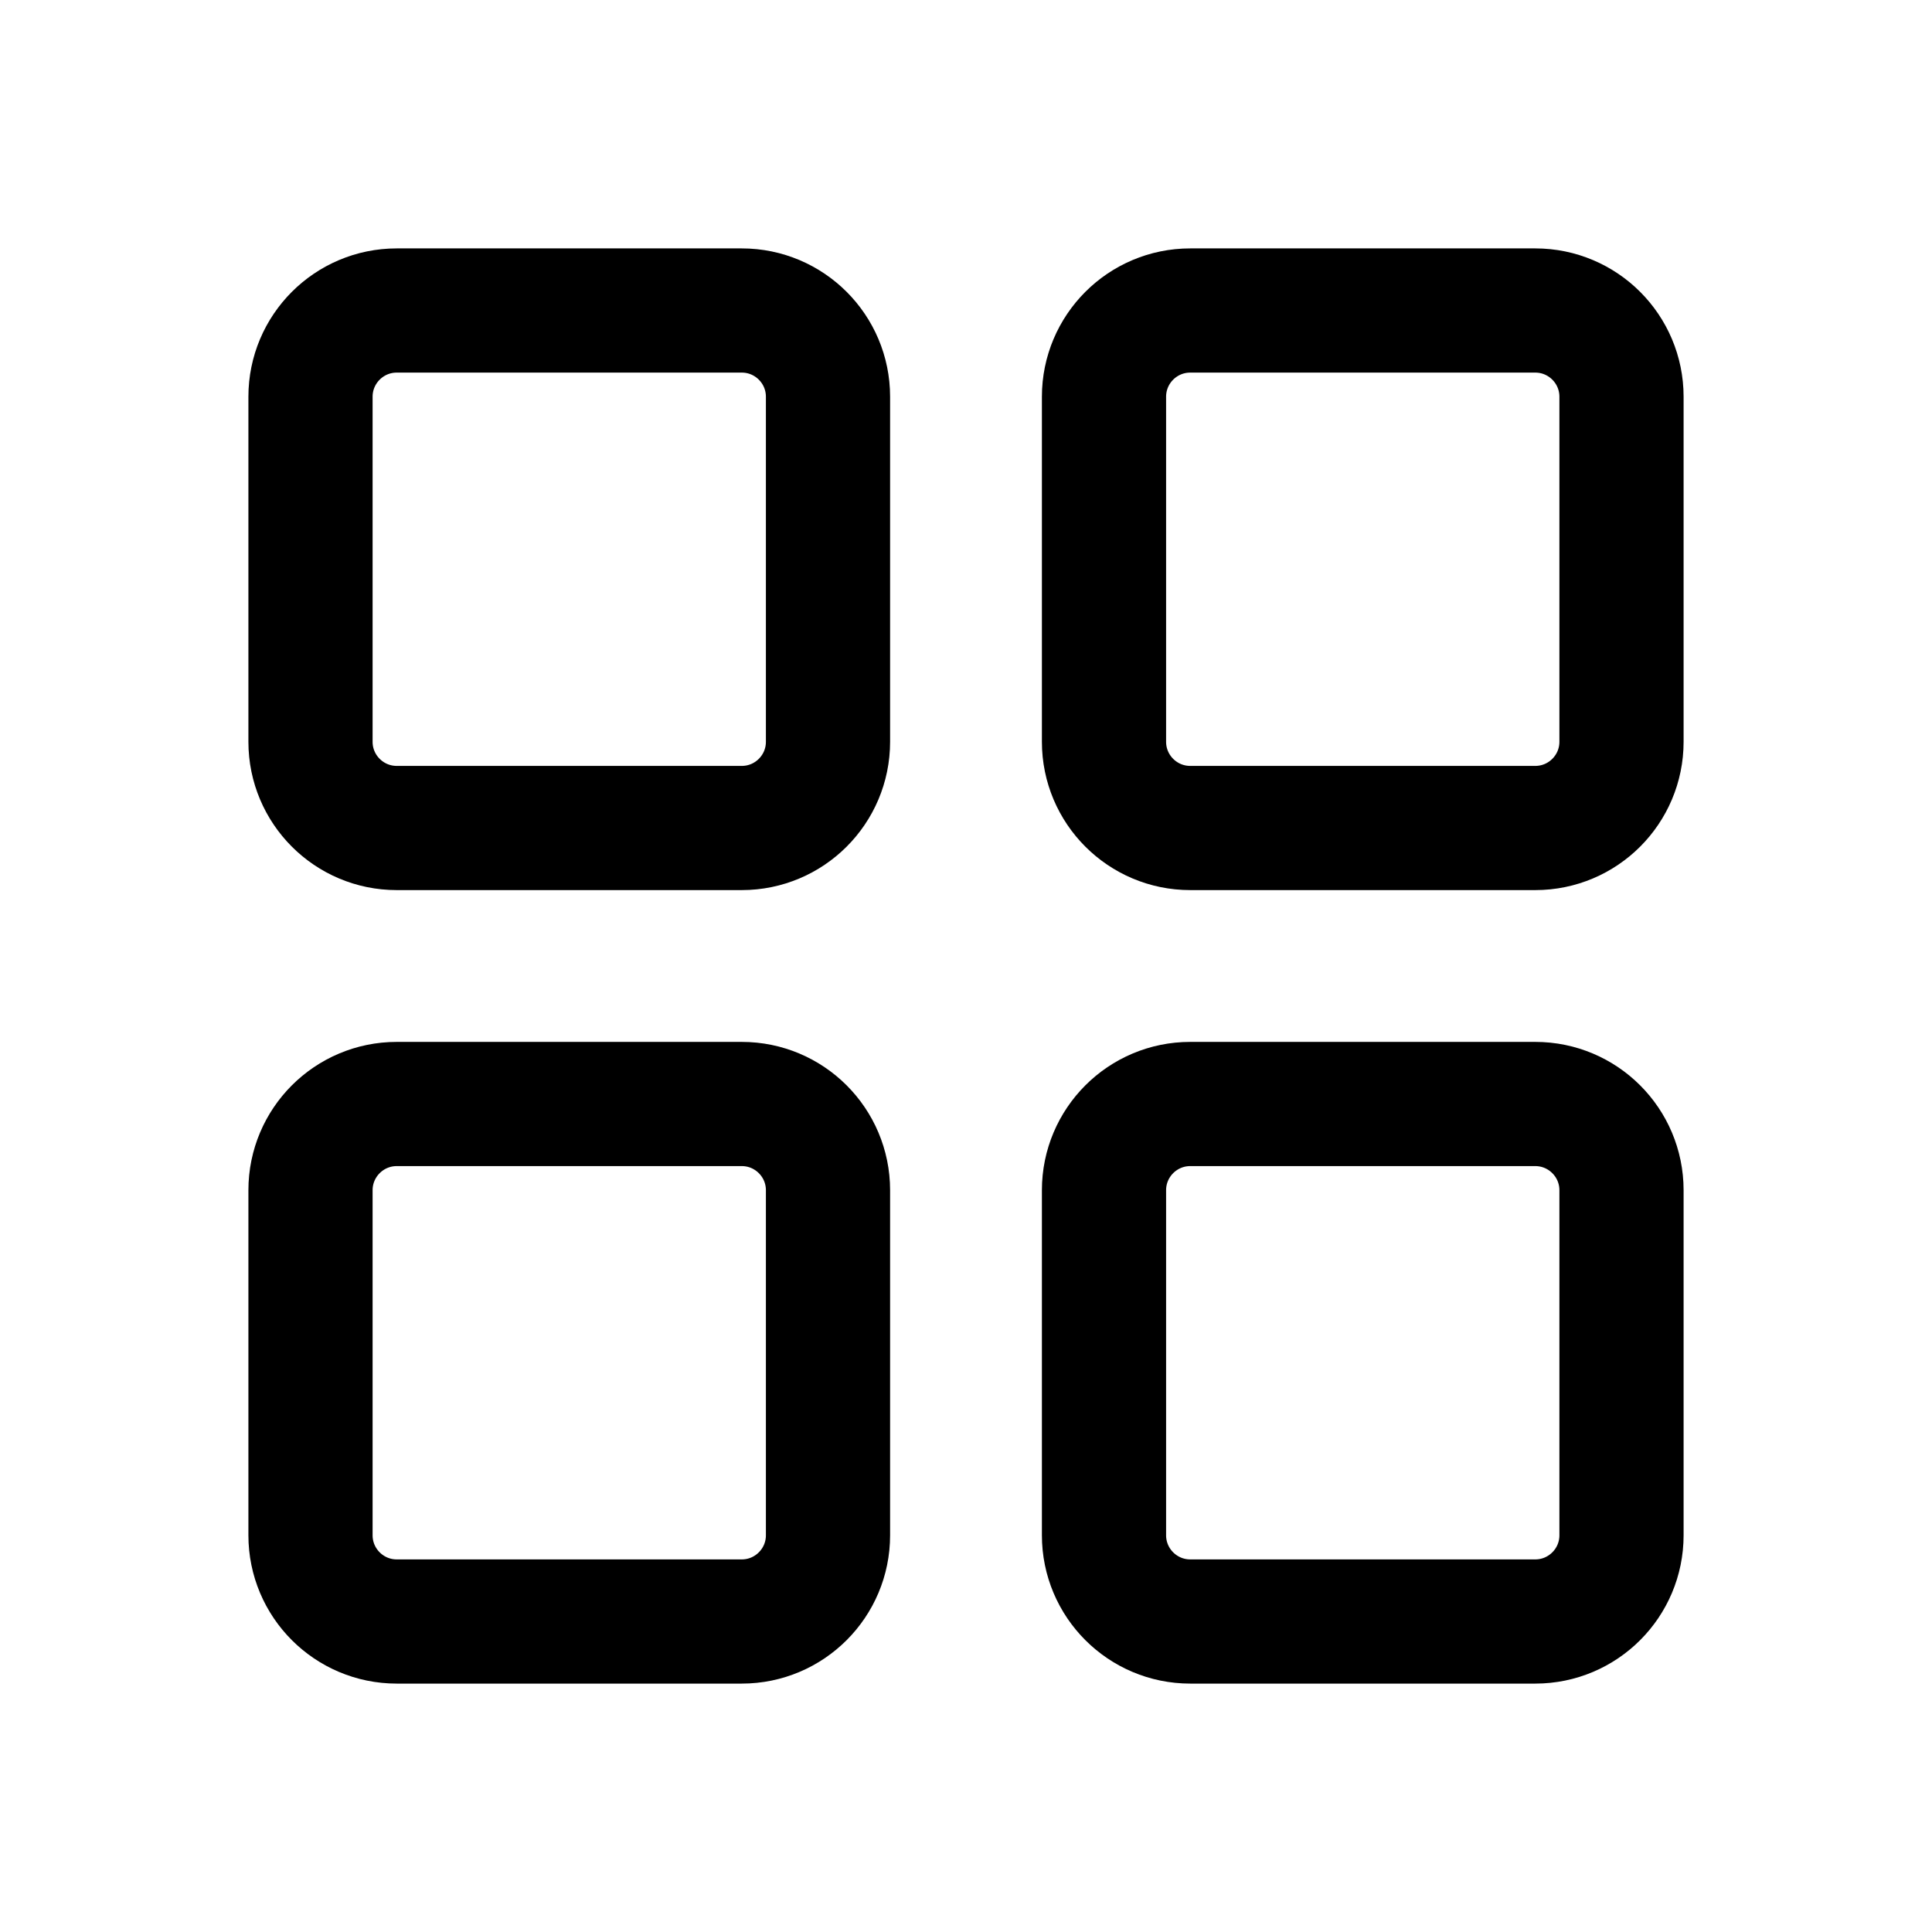
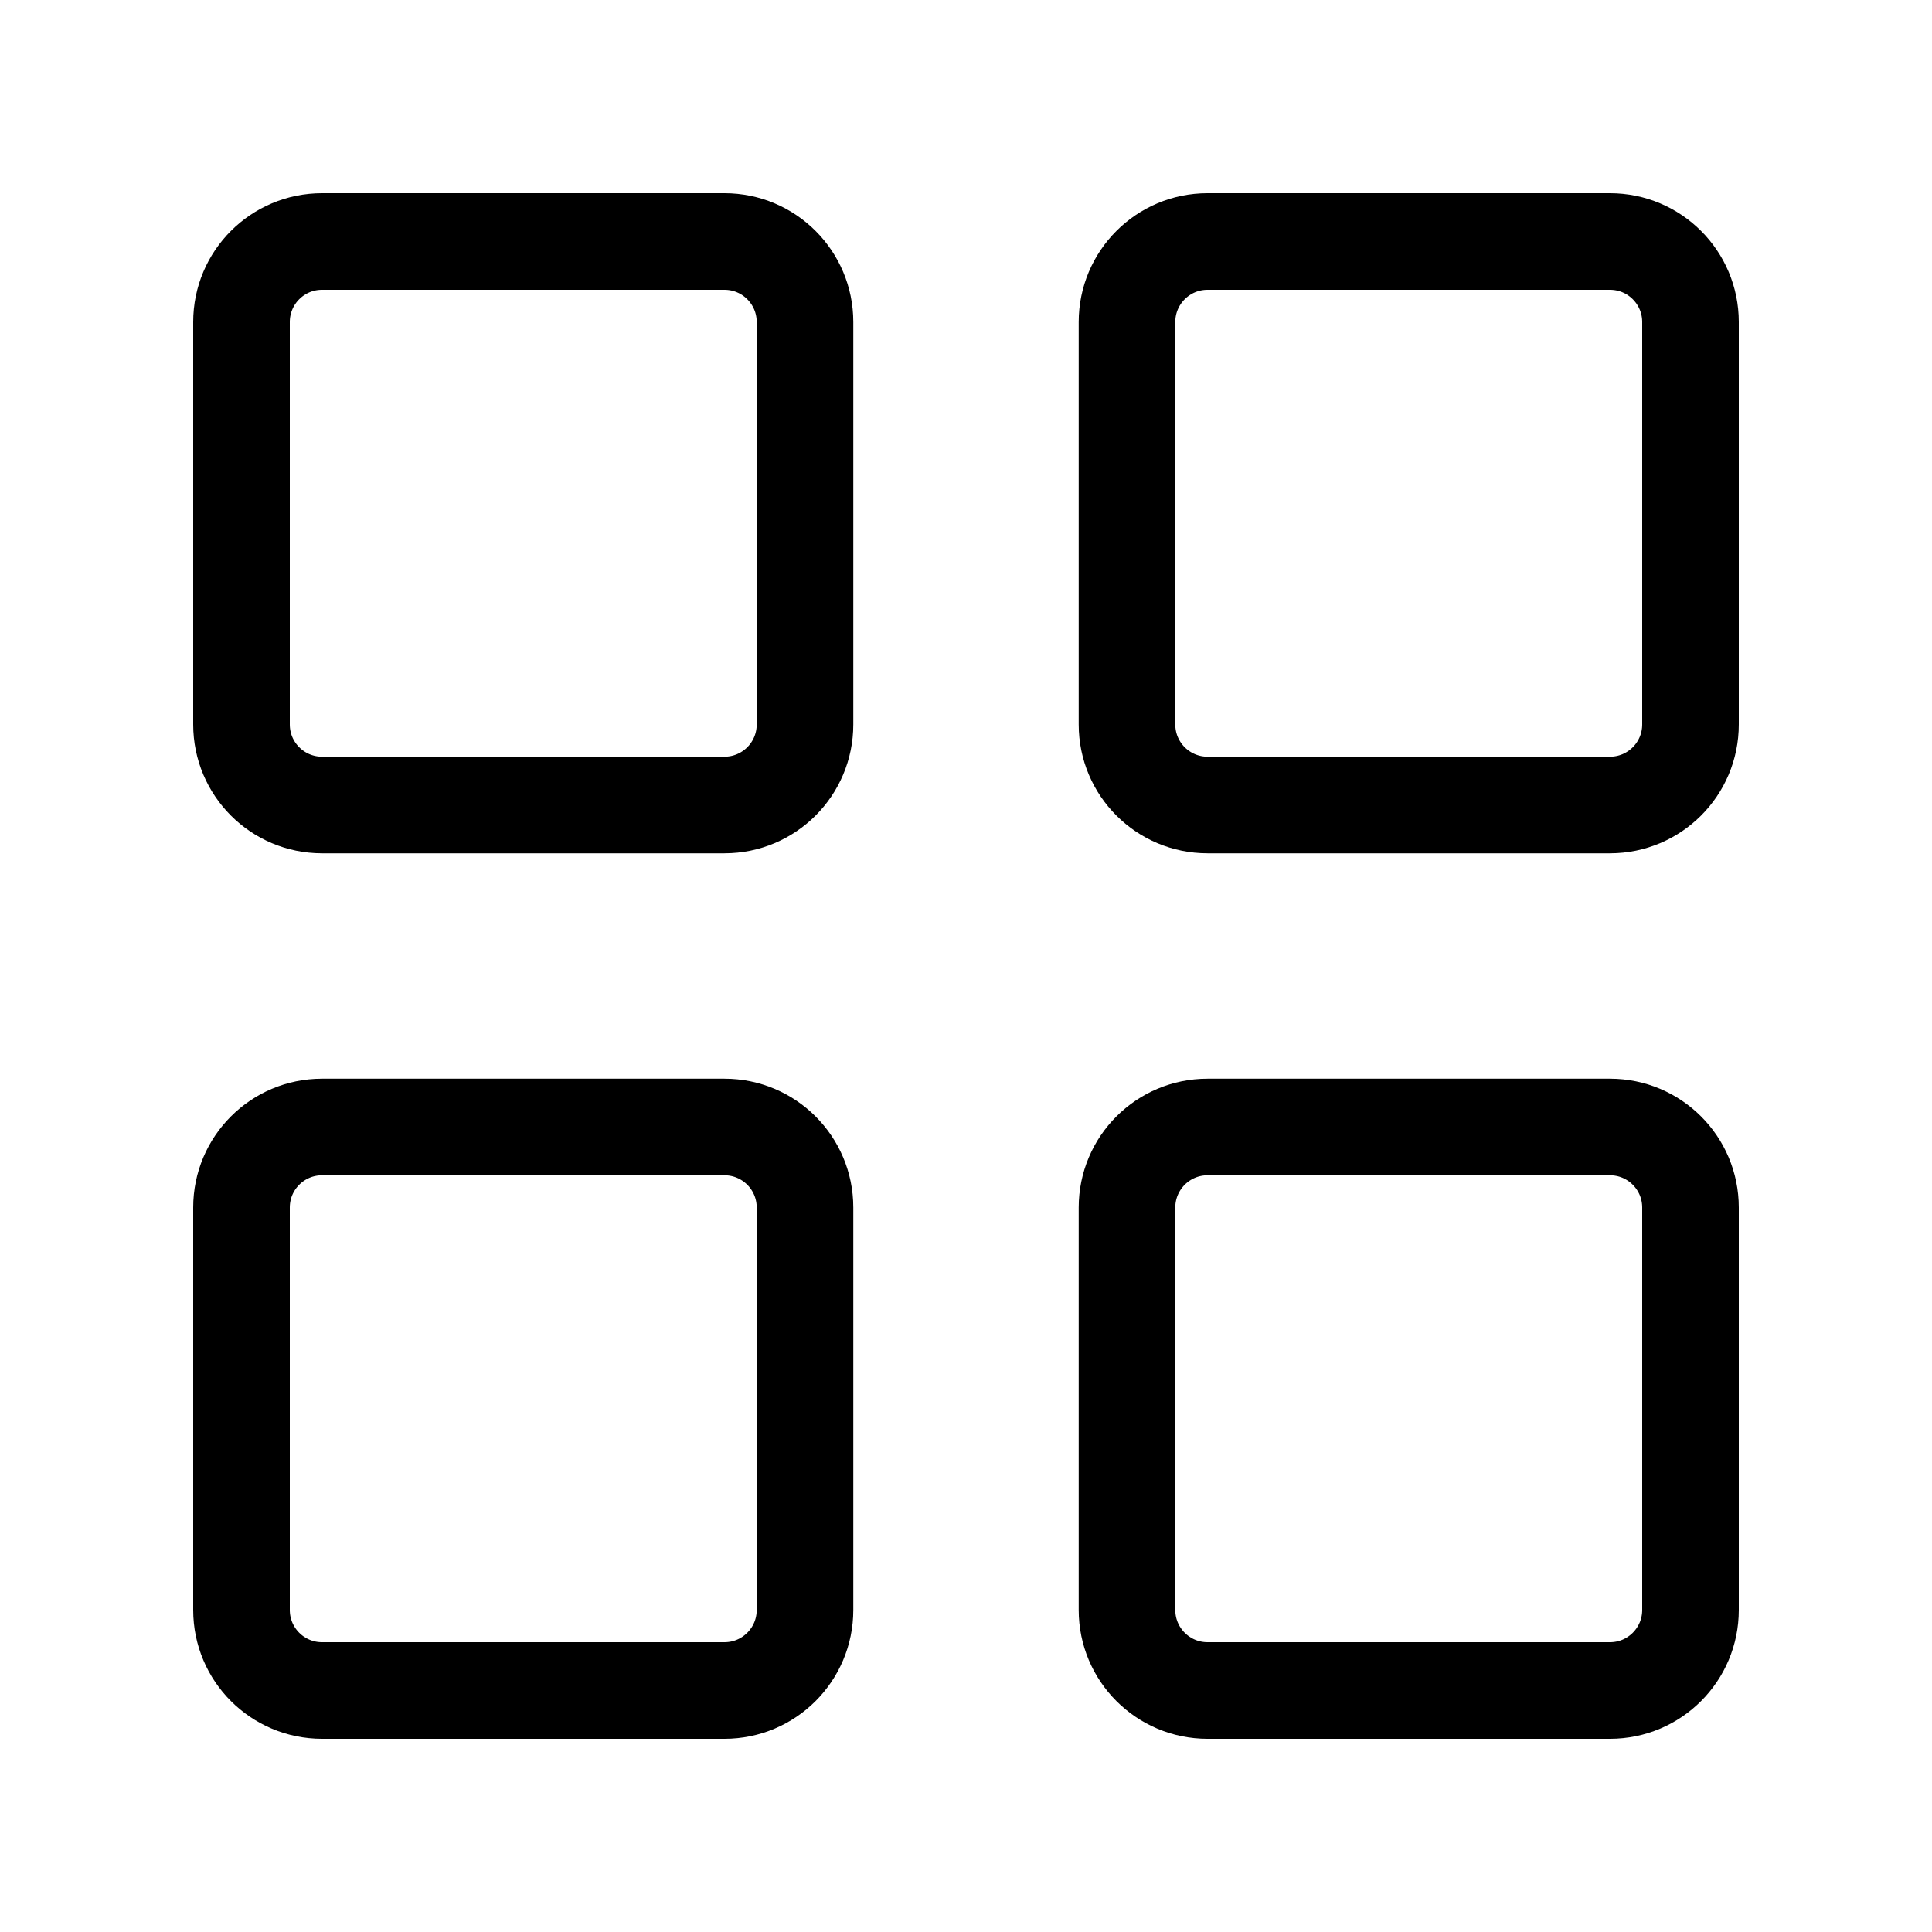
- <svg xmlns="http://www.w3.org/2000/svg" viewBox="0 0 56 56" fill="none" stroke="#000" stroke-width="3.6" stroke-linecap="round" stroke-linejoin="round">
-   <rect x="9" y="9" width="15" height="15" rx="2.5" />
-   <rect x="32" y="9" width="15" height="15" rx="2.5" />
-   <rect x="9" y="32" width="15" height="15" rx="2.5" />
-   <rect x="32" y="32" width="15" height="15" rx="2.5" />
+ <svg xmlns="http://www.w3.org/2000/svg" viewBox="0 0 24 24" fill="none" stroke="#000" stroke-width="1.2" stroke-linecap="round" stroke-linejoin="round">
+   <rect width="7" height="7" x="3" y="3" rx="1" />
+   <rect width="7" height="7" x="14" y="3" rx="1" />
+   <rect width="7" height="7" x="14" y="14" rx="1" />
+   <rect width="7" height="7" x="3" y="14" rx="1" />
</svg>
